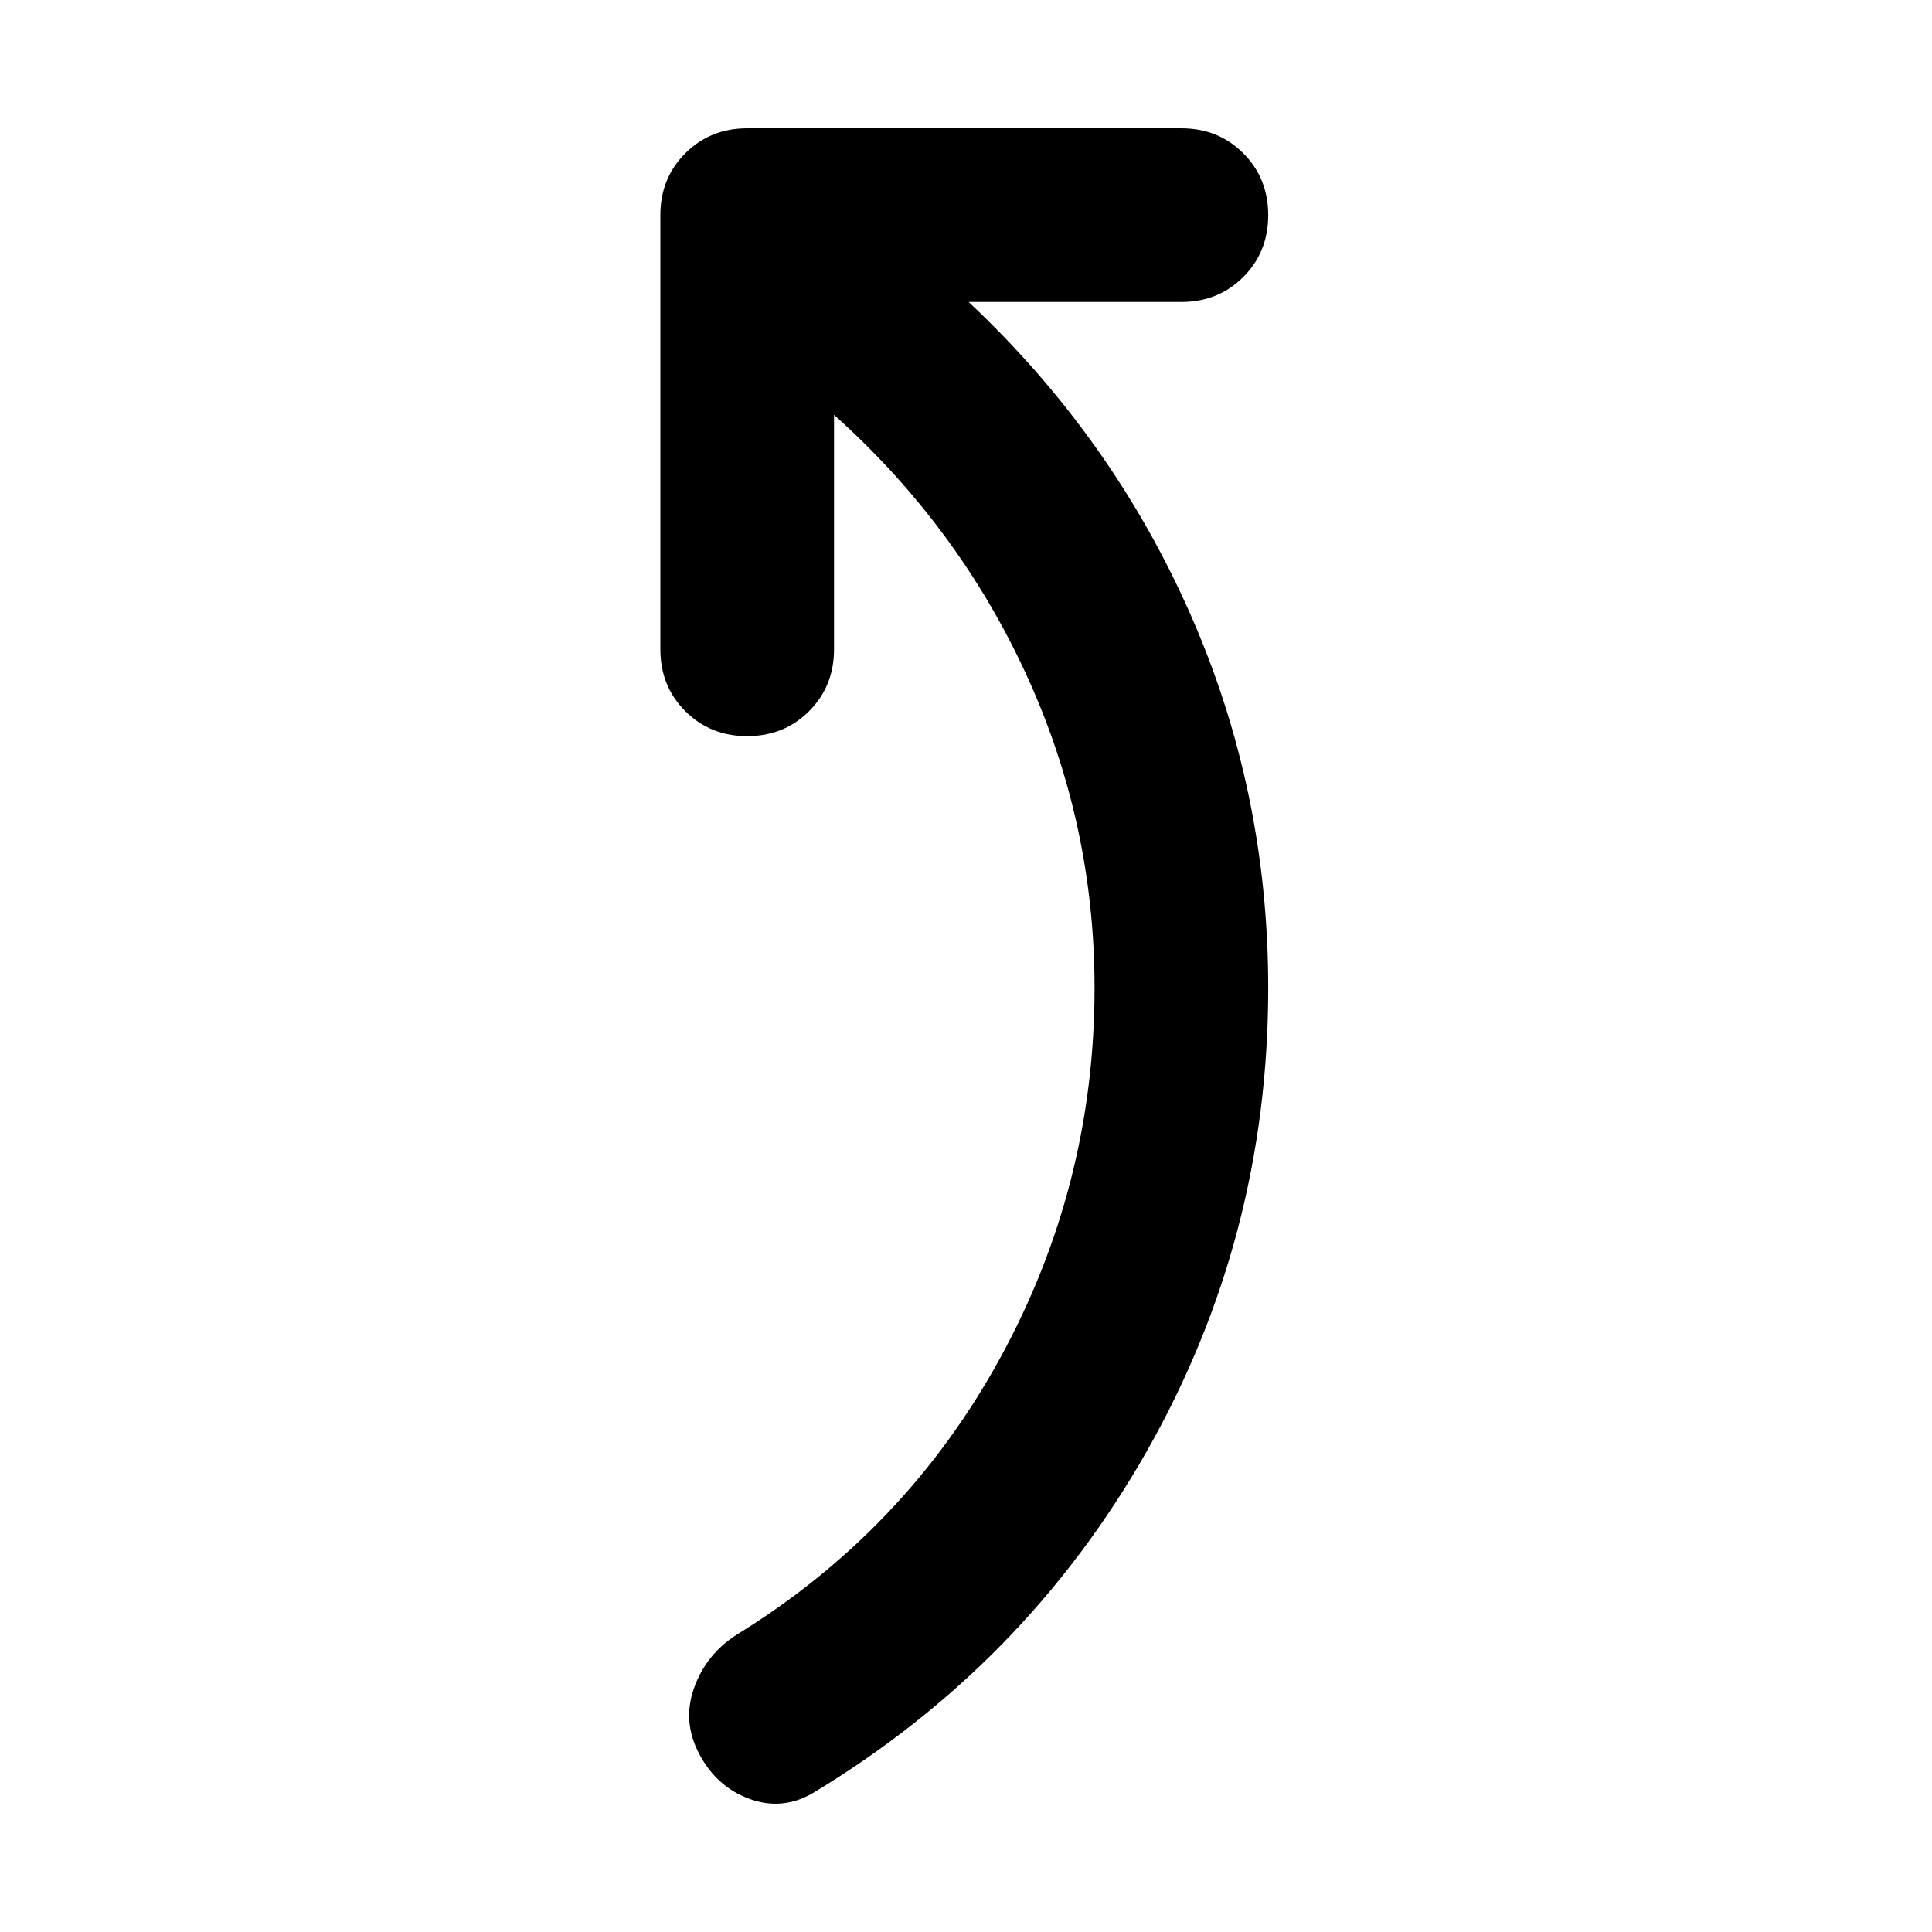
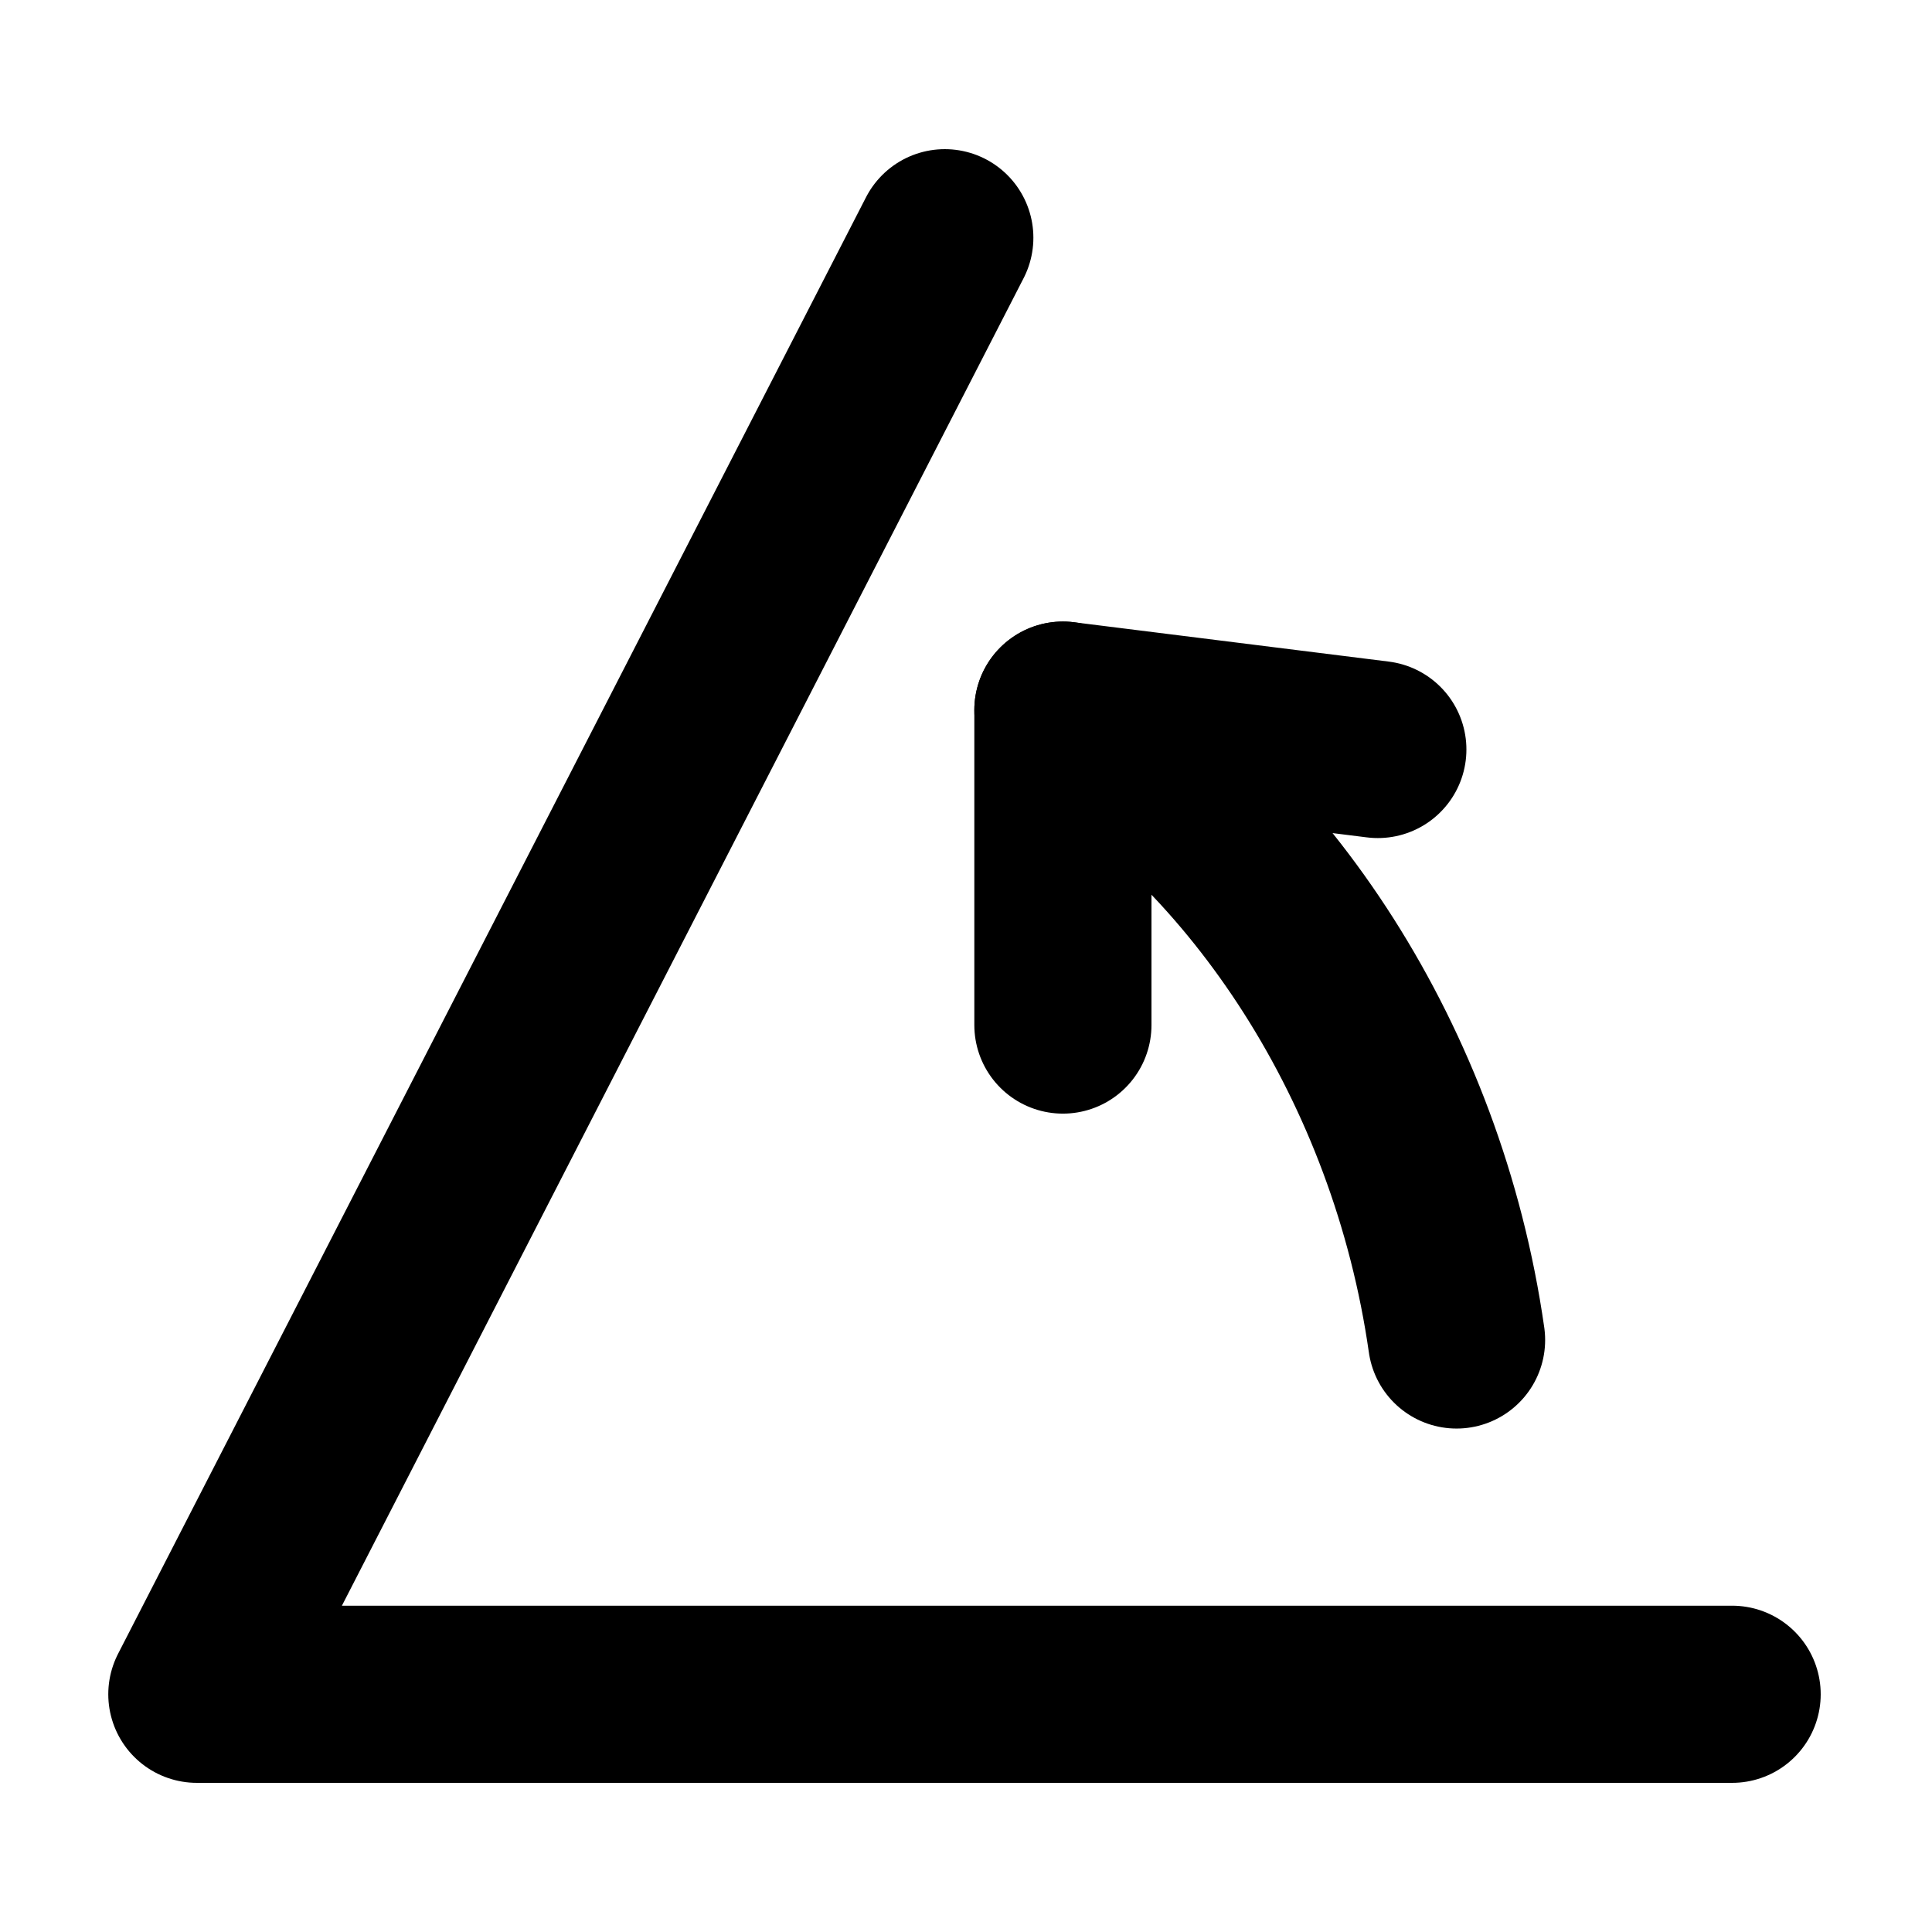
<svg xmlns="http://www.w3.org/2000/svg" width="512" height="512" viewBox="0 0 512 512">
-   <path id="switchaccessshortcut24dpE3E3E3FILL0wght400GRAD0opsz24" fill="#000000" stroke="none" d="M 221.026 109.943 C 242.888 129.504 259.86 152.421 271.942 178.694 C 284.024 204.967 290.065 232.678 290.065 261.828 C 290.065 296.731 281.722 329.428 265.038 359.92 C 248.354 390.412 225.053 414.864 195.136 433.274 C 189.767 436.726 186.027 441.424 183.917 447.369 C 181.808 453.314 182.287 459.164 185.356 464.917 C 188.424 470.67 192.835 474.601 198.588 476.711 C 204.341 478.82 209.903 478.341 215.273 475.273 C 252.86 452.643 282.394 422.439 303.872 384.659 C 325.351 346.88 336.09 305.936 336.09 261.828 C 336.09 226.925 329.186 193.844 315.379 162.585 C 301.571 131.325 282.01 103.806 256.696 80.026 L 313.077 80.026 C 319.598 80.026 325.063 77.82 329.474 73.41 C 333.885 68.999 336.09 63.533 336.09 57.013 C 336.09 50.493 333.885 45.027 329.474 40.616 C 325.063 36.205 319.598 34 313.077 34 L 198.013 34 C 191.493 34 186.027 36.205 181.616 40.616 C 177.205 45.027 175 50.493 175 57.013 L 175 172.077 C 175 178.598 177.205 184.063 181.616 188.474 C 186.027 192.885 191.493 195.09 198.013 195.09 C 204.533 195.09 209.999 192.885 214.41 188.474 C 218.82 184.063 221.026 178.598 221.026 172.077 L 221.026 109.943 Z" />
+   <g id="el">
+     <path id="Path" fill="none" stroke="#000000" stroke-width="46.946" stroke-linecap="round" stroke-linejoin="round" d="M 250.383 63 L 52.167 449 L 459.032 449" />
+     <path id="path1" fill="none" stroke="#000000" stroke-width="46.946" stroke-linecap="round" stroke-linejoin="round" d="M 386.005 355.108 C 375.572 282.081 333.842 219.486 281.68 188.189" />
+     <path id="path2" fill="none" stroke="#000000" stroke-width="46.946" stroke-linecap="round" stroke-linejoin="round" d="M 281.68 271.649 L 281.68 188.189 L 365.14 198.622" />
+   </g>
</svg>
